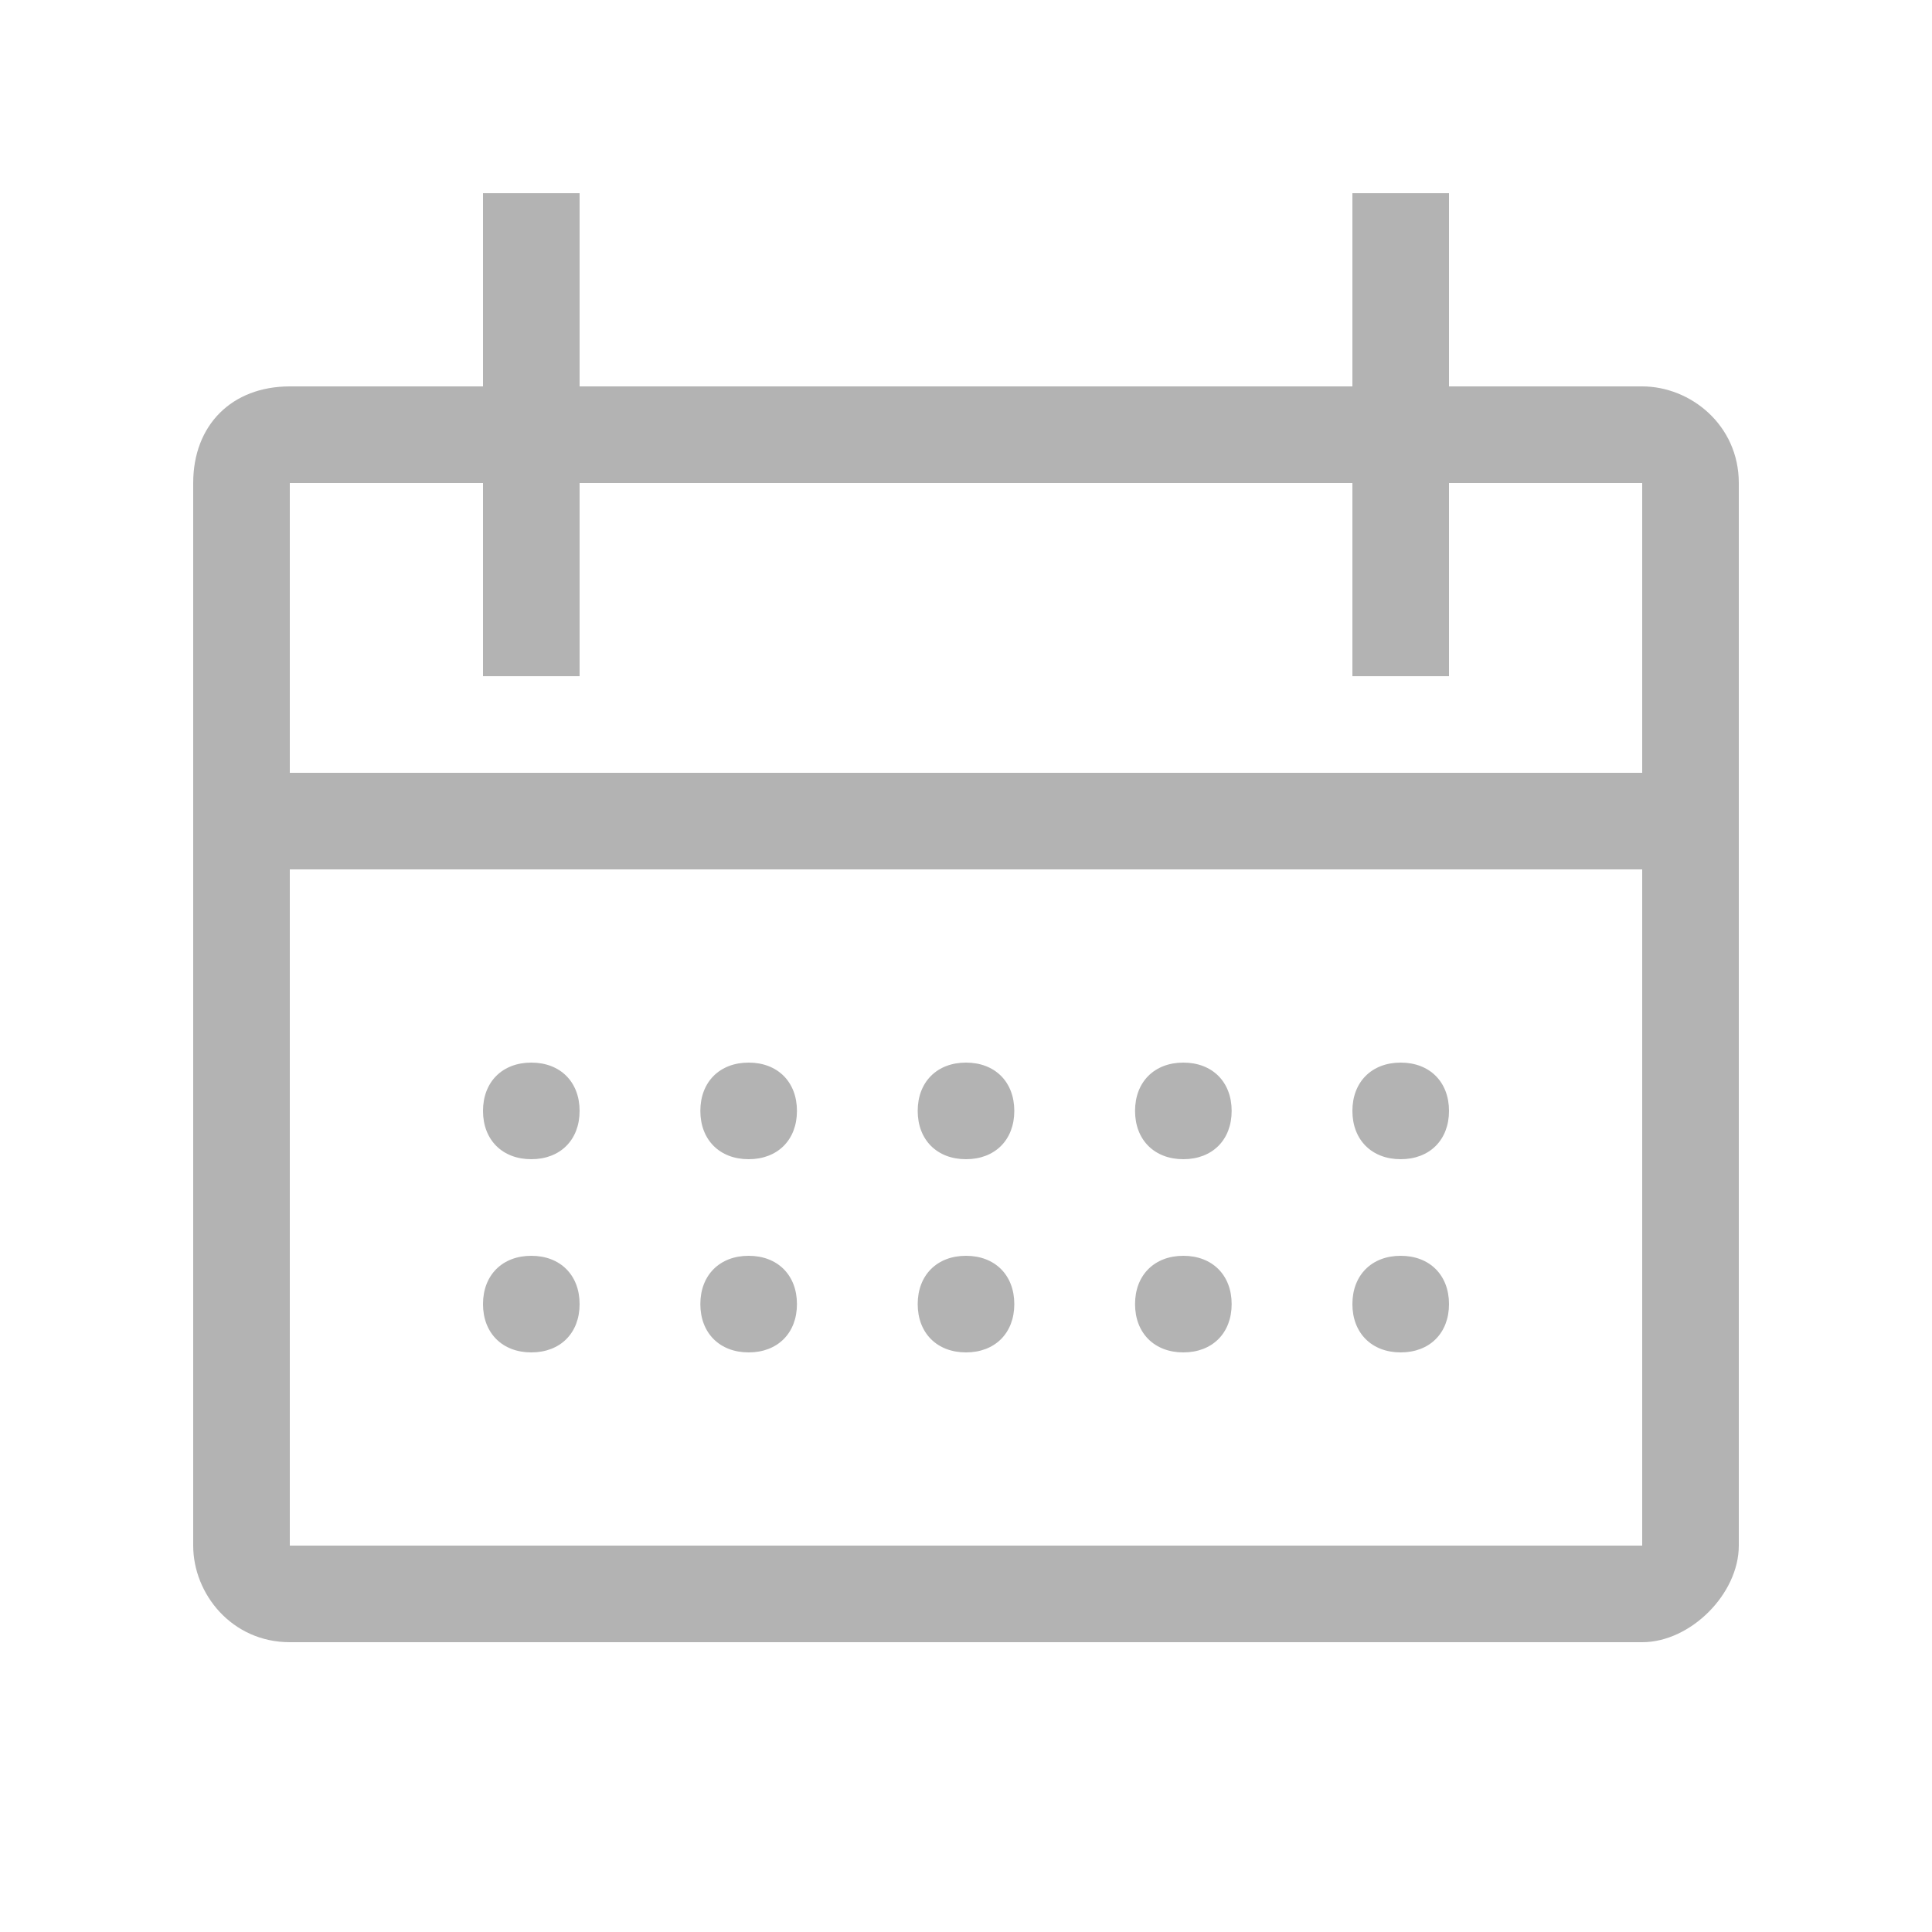
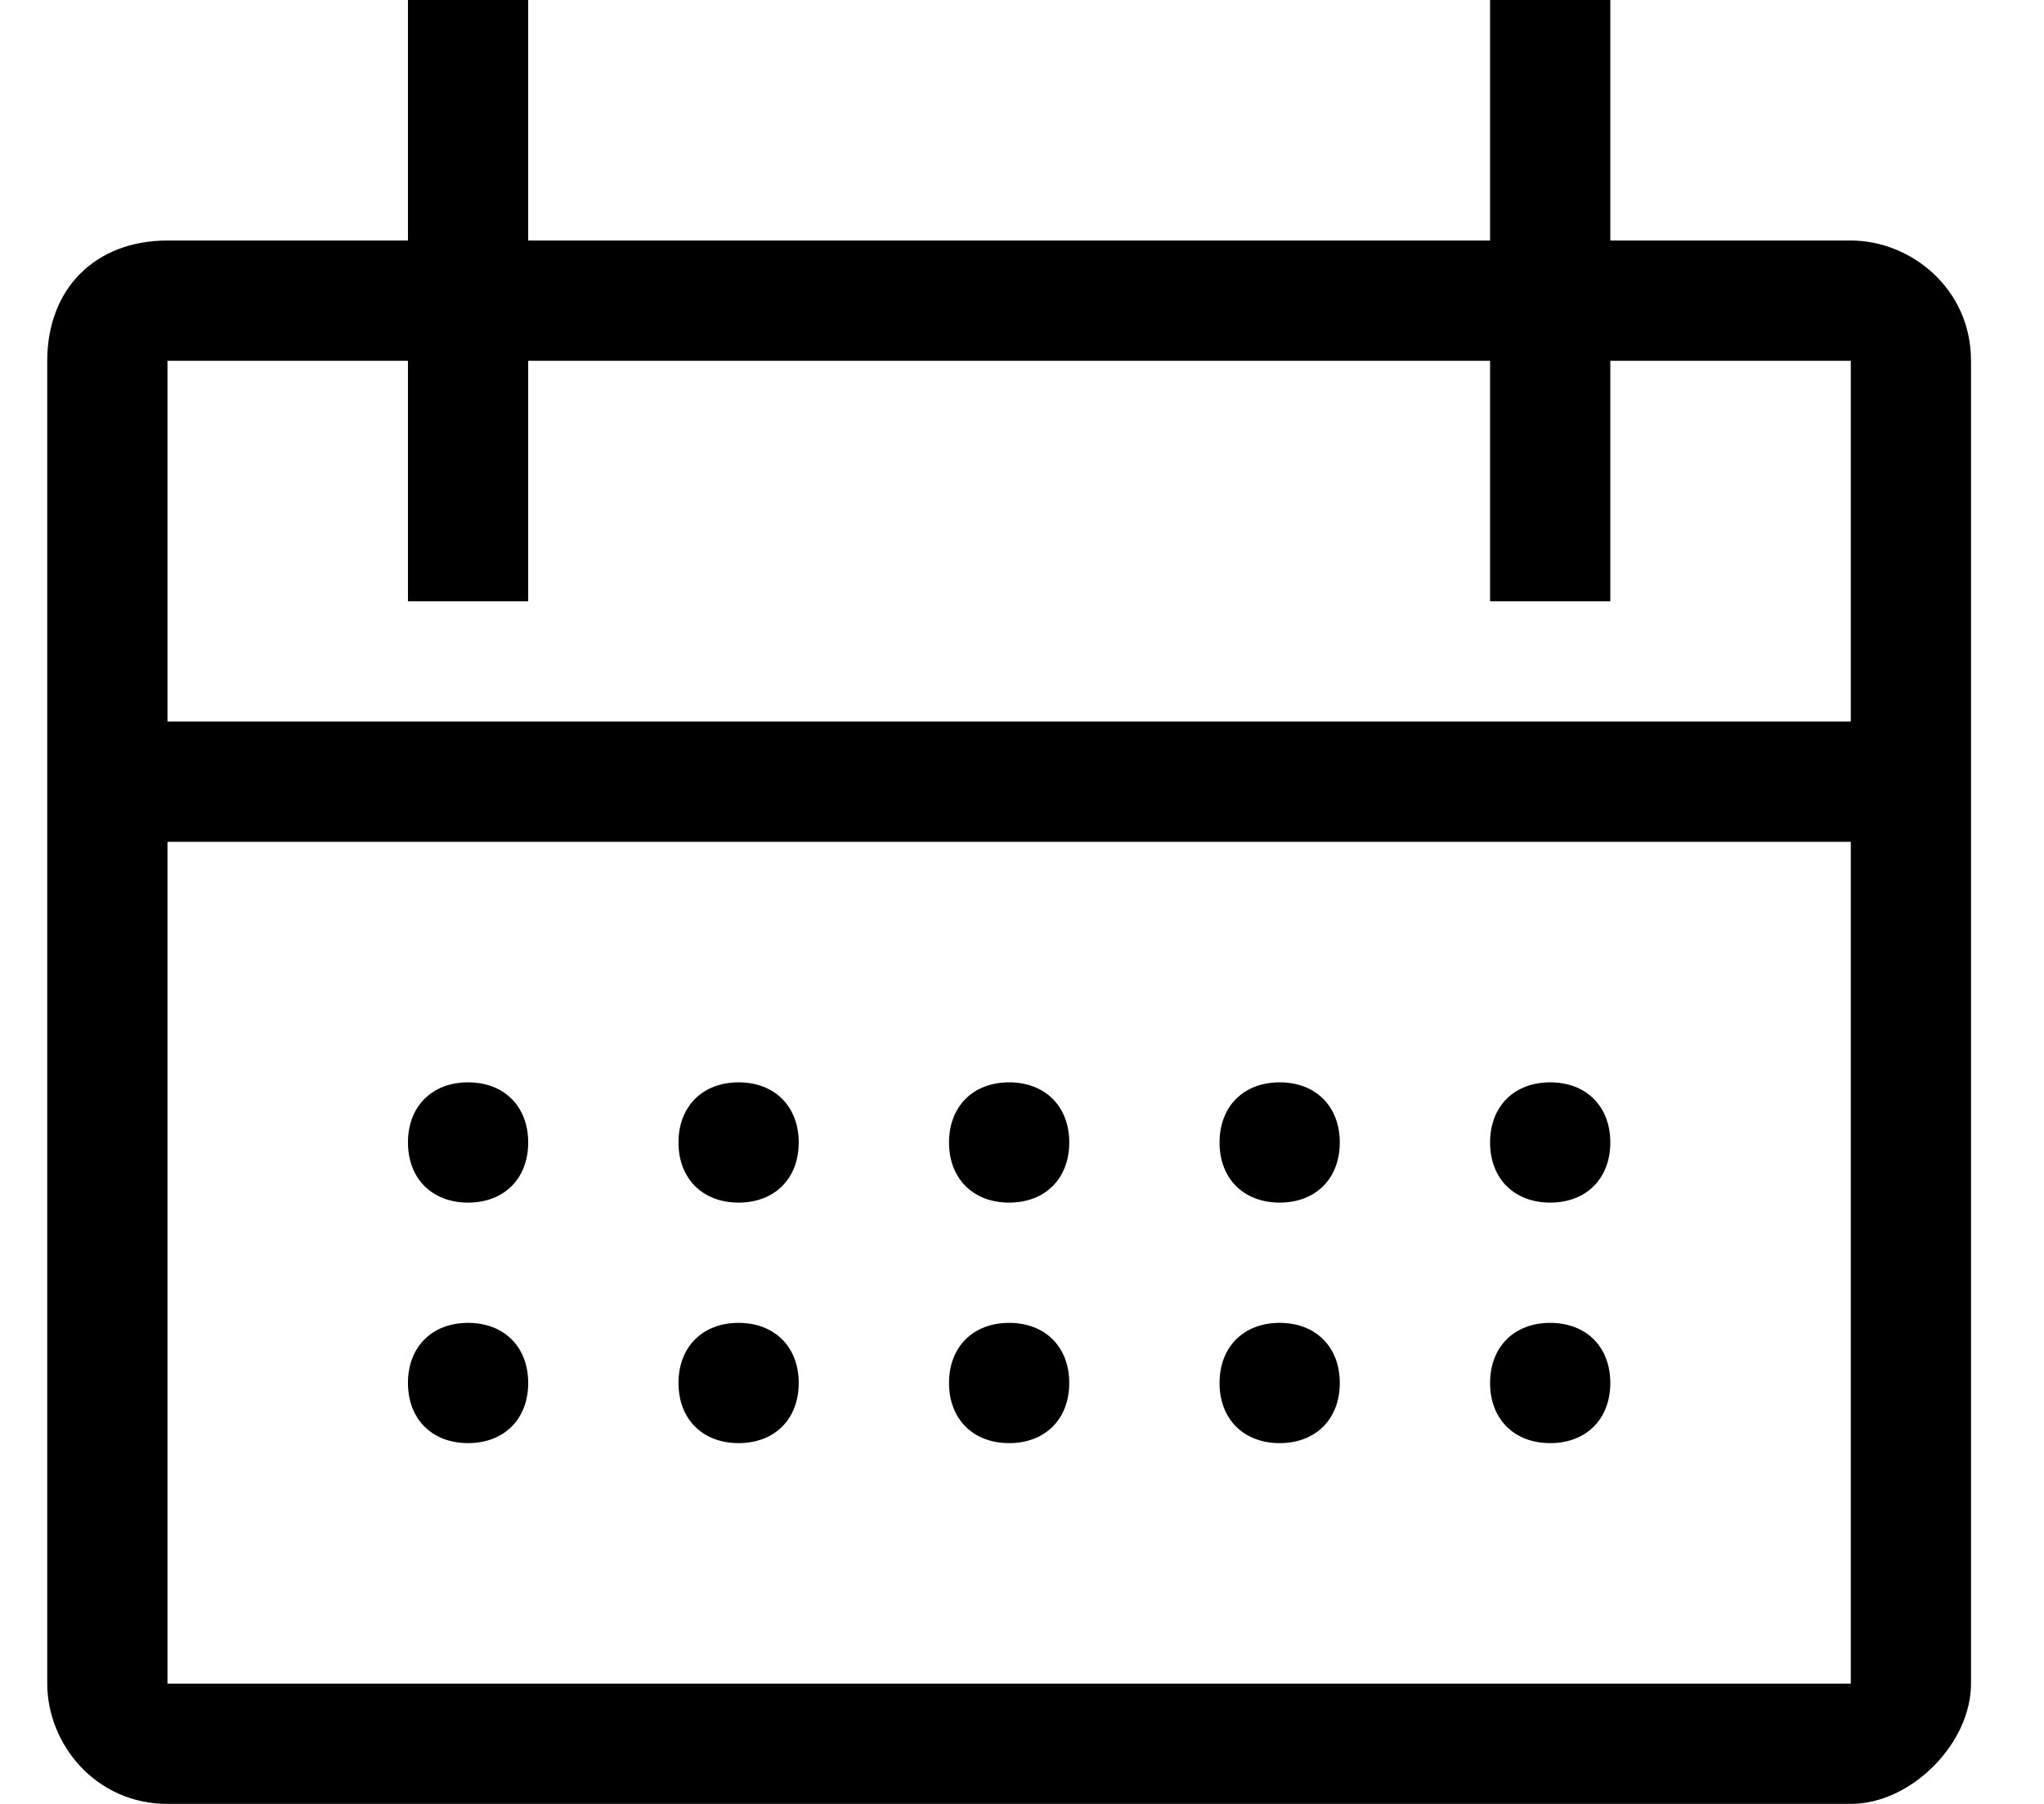
- <svg xmlns="http://www.w3.org/2000/svg" width="20" height="20" viewBox="0 0 20 20" fill="none">
-   <g opacity="0.3">
-     <path d="M7.75 12C8.05 12 8.25 11.8 8.25 11.5C8.25 11.2 8.05 11 7.75 11C7.45 11 7.25 11.2 7.25 11.5C7.25 11.8 7.45 12 7.75 12Z" fill="black" />
-     <path d="M17 4H15V2H14V4H6V2H5V4H3C2.4 4 2 4.4 2 5V16C2 16.5 2.4 17 3 17H17C17.5 17 18 16.5 18 16V5C18 4.4 17.5 4 17 4ZM17 16H3V9H17V16ZM3 8V5H5V7H6V5H14V7H15V5H17V8H3Z" fill="black" />
-     <path d="M10 12C10.3 12 10.5 11.8 10.5 11.5C10.5 11.2 10.3 11 10 11C9.7 11 9.5 11.2 9.5 11.5C9.5 11.8 9.7 12 10 12Z" fill="black" />
-     <path d="M12.25 12C12.55 12 12.75 11.8 12.75 11.5C12.75 11.2 12.55 11 12.25 11C11.95 11 11.75 11.2 11.75 11.5C11.75 11.8 11.95 12 12.25 12Z" fill="black" />
-     <path d="M7.75 13C7.45 13 7.25 13.2 7.25 13.5C7.25 13.8 7.45 14 7.75 14C8.05 14 8.25 13.8 8.25 13.5C8.25 13.2 8.05 13 7.75 13Z" fill="black" />
-     <path d="M5.5 12C5.8 12 6 11.8 6 11.5C6 11.2 5.8 11 5.5 11C5.2 11 5 11.2 5 11.5C5 11.8 5.2 12 5.5 12Z" fill="black" />
-     <path d="M5.5 13C5.2 13 5 13.2 5 13.5C5 13.8 5.2 14 5.5 14C5.8 14 6 13.8 6 13.5C6 13.2 5.8 13 5.5 13Z" fill="black" />
-     <path d="M10 13C9.7 13 9.5 13.2 9.5 13.5C9.5 13.8 9.7 14 10 14C10.3 14 10.5 13.8 10.5 13.5C10.5 13.2 10.3 13 10 13Z" fill="black" />
-     <path d="M12.25 13C11.95 13 11.75 13.2 11.75 13.5C11.75 13.8 11.95 14 12.25 14C12.55 14 12.75 13.8 12.75 13.5C12.75 13.2 12.55 13 12.25 13Z" fill="black" />
-     <path d="M14.5 12C14.8 12 15 11.8 15 11.5C15 11.2 14.8 11 14.5 11C14.2 11 14 11.2 14 11.5C14 11.8 14.2 12 14.5 12Z" fill="black" />
-     <path d="M14.5 13C14.2 13 14 13.2 14 13.5C14 13.8 14.2 14 14.5 14C14.8 14 15 13.8 15 13.5C15 13.2 14.8 13 14.5 13Z" fill="black" />
-   </g>
+ <svg xmlns="http://www.w3.org/2000/svg" width="17" height="15" viewBox="0 0 17 15" fill="none">
+   <path d="M6.143 10C6.443 10 6.643 9.8 6.643 9.5C6.643 9.2 6.443 9 6.143 9C5.843 9 5.643 9.2 5.643 9.5C5.643 9.8 5.843 10 6.143 10Z" fill="black" />
+   <path d="M15.393 2H13.393V0H12.393V2H4.393V0H3.393V2H1.393C0.793 2 0.393 2.4 0.393 3V14C0.393 14.5 0.793 15 1.393 15H15.393C15.893 15 16.393 14.5 16.393 14V3C16.393 2.4 15.893 2 15.393 2ZM15.393 14H1.393V7H15.393V14ZM1.393 6V3H3.393V5H4.393V3H12.393V5H13.393V3H15.393V6H1.393Z" fill="black" />
+   <path d="M8.393 10C8.693 10 8.893 9.8 8.893 9.5C8.893 9.2 8.693 9 8.393 9C8.093 9 7.893 9.2 7.893 9.5C7.893 9.8 8.093 10 8.393 10Z" fill="black" />
+   <path d="M10.643 10C10.943 10 11.143 9.8 11.143 9.5C11.143 9.2 10.943 9 10.643 9C10.343 9 10.143 9.2 10.143 9.5C10.143 9.8 10.343 10 10.643 10Z" fill="black" />
+   <path d="M6.143 11C5.843 11 5.643 11.2 5.643 11.5C5.643 11.8 5.843 12 6.143 12C6.443 12 6.643 11.8 6.643 11.5C6.643 11.2 6.443 11 6.143 11Z" fill="black" />
+   <path d="M3.893 10C4.193 10 4.393 9.8 4.393 9.5C4.393 9.2 4.193 9 3.893 9C3.593 9 3.393 9.2 3.393 9.5C3.393 9.8 3.593 10 3.893 10Z" fill="black" />
+   <path d="M3.893 11C3.593 11 3.393 11.2 3.393 11.5C3.393 11.8 3.593 12 3.893 12C4.193 12 4.393 11.8 4.393 11.5C4.393 11.2 4.193 11 3.893 11Z" fill="black" />
+   <path d="M8.393 11C8.093 11 7.893 11.2 7.893 11.5C7.893 11.8 8.093 12 8.393 12C8.693 12 8.893 11.8 8.893 11.5C8.893 11.2 8.693 11 8.393 11Z" fill="black" />
+   <path d="M10.643 11C10.343 11 10.143 11.2 10.143 11.5C10.143 11.8 10.343 12 10.643 12C10.943 12 11.143 11.8 11.143 11.5C11.143 11.2 10.943 11 10.643 11Z" fill="black" />
+   <path d="M12.893 10C13.193 10 13.393 9.8 13.393 9.5C13.393 9.2 13.193 9 12.893 9C12.593 9 12.393 9.2 12.393 9.5C12.393 9.8 12.593 10 12.893 10Z" fill="black" />
+   <path d="M12.893 11C12.593 11 12.393 11.2 12.393 11.5C12.393 11.8 12.593 12 12.893 12C13.193 12 13.393 11.8 13.393 11.5C13.393 11.2 13.193 11 12.893 11Z" fill="black" />
</svg>
